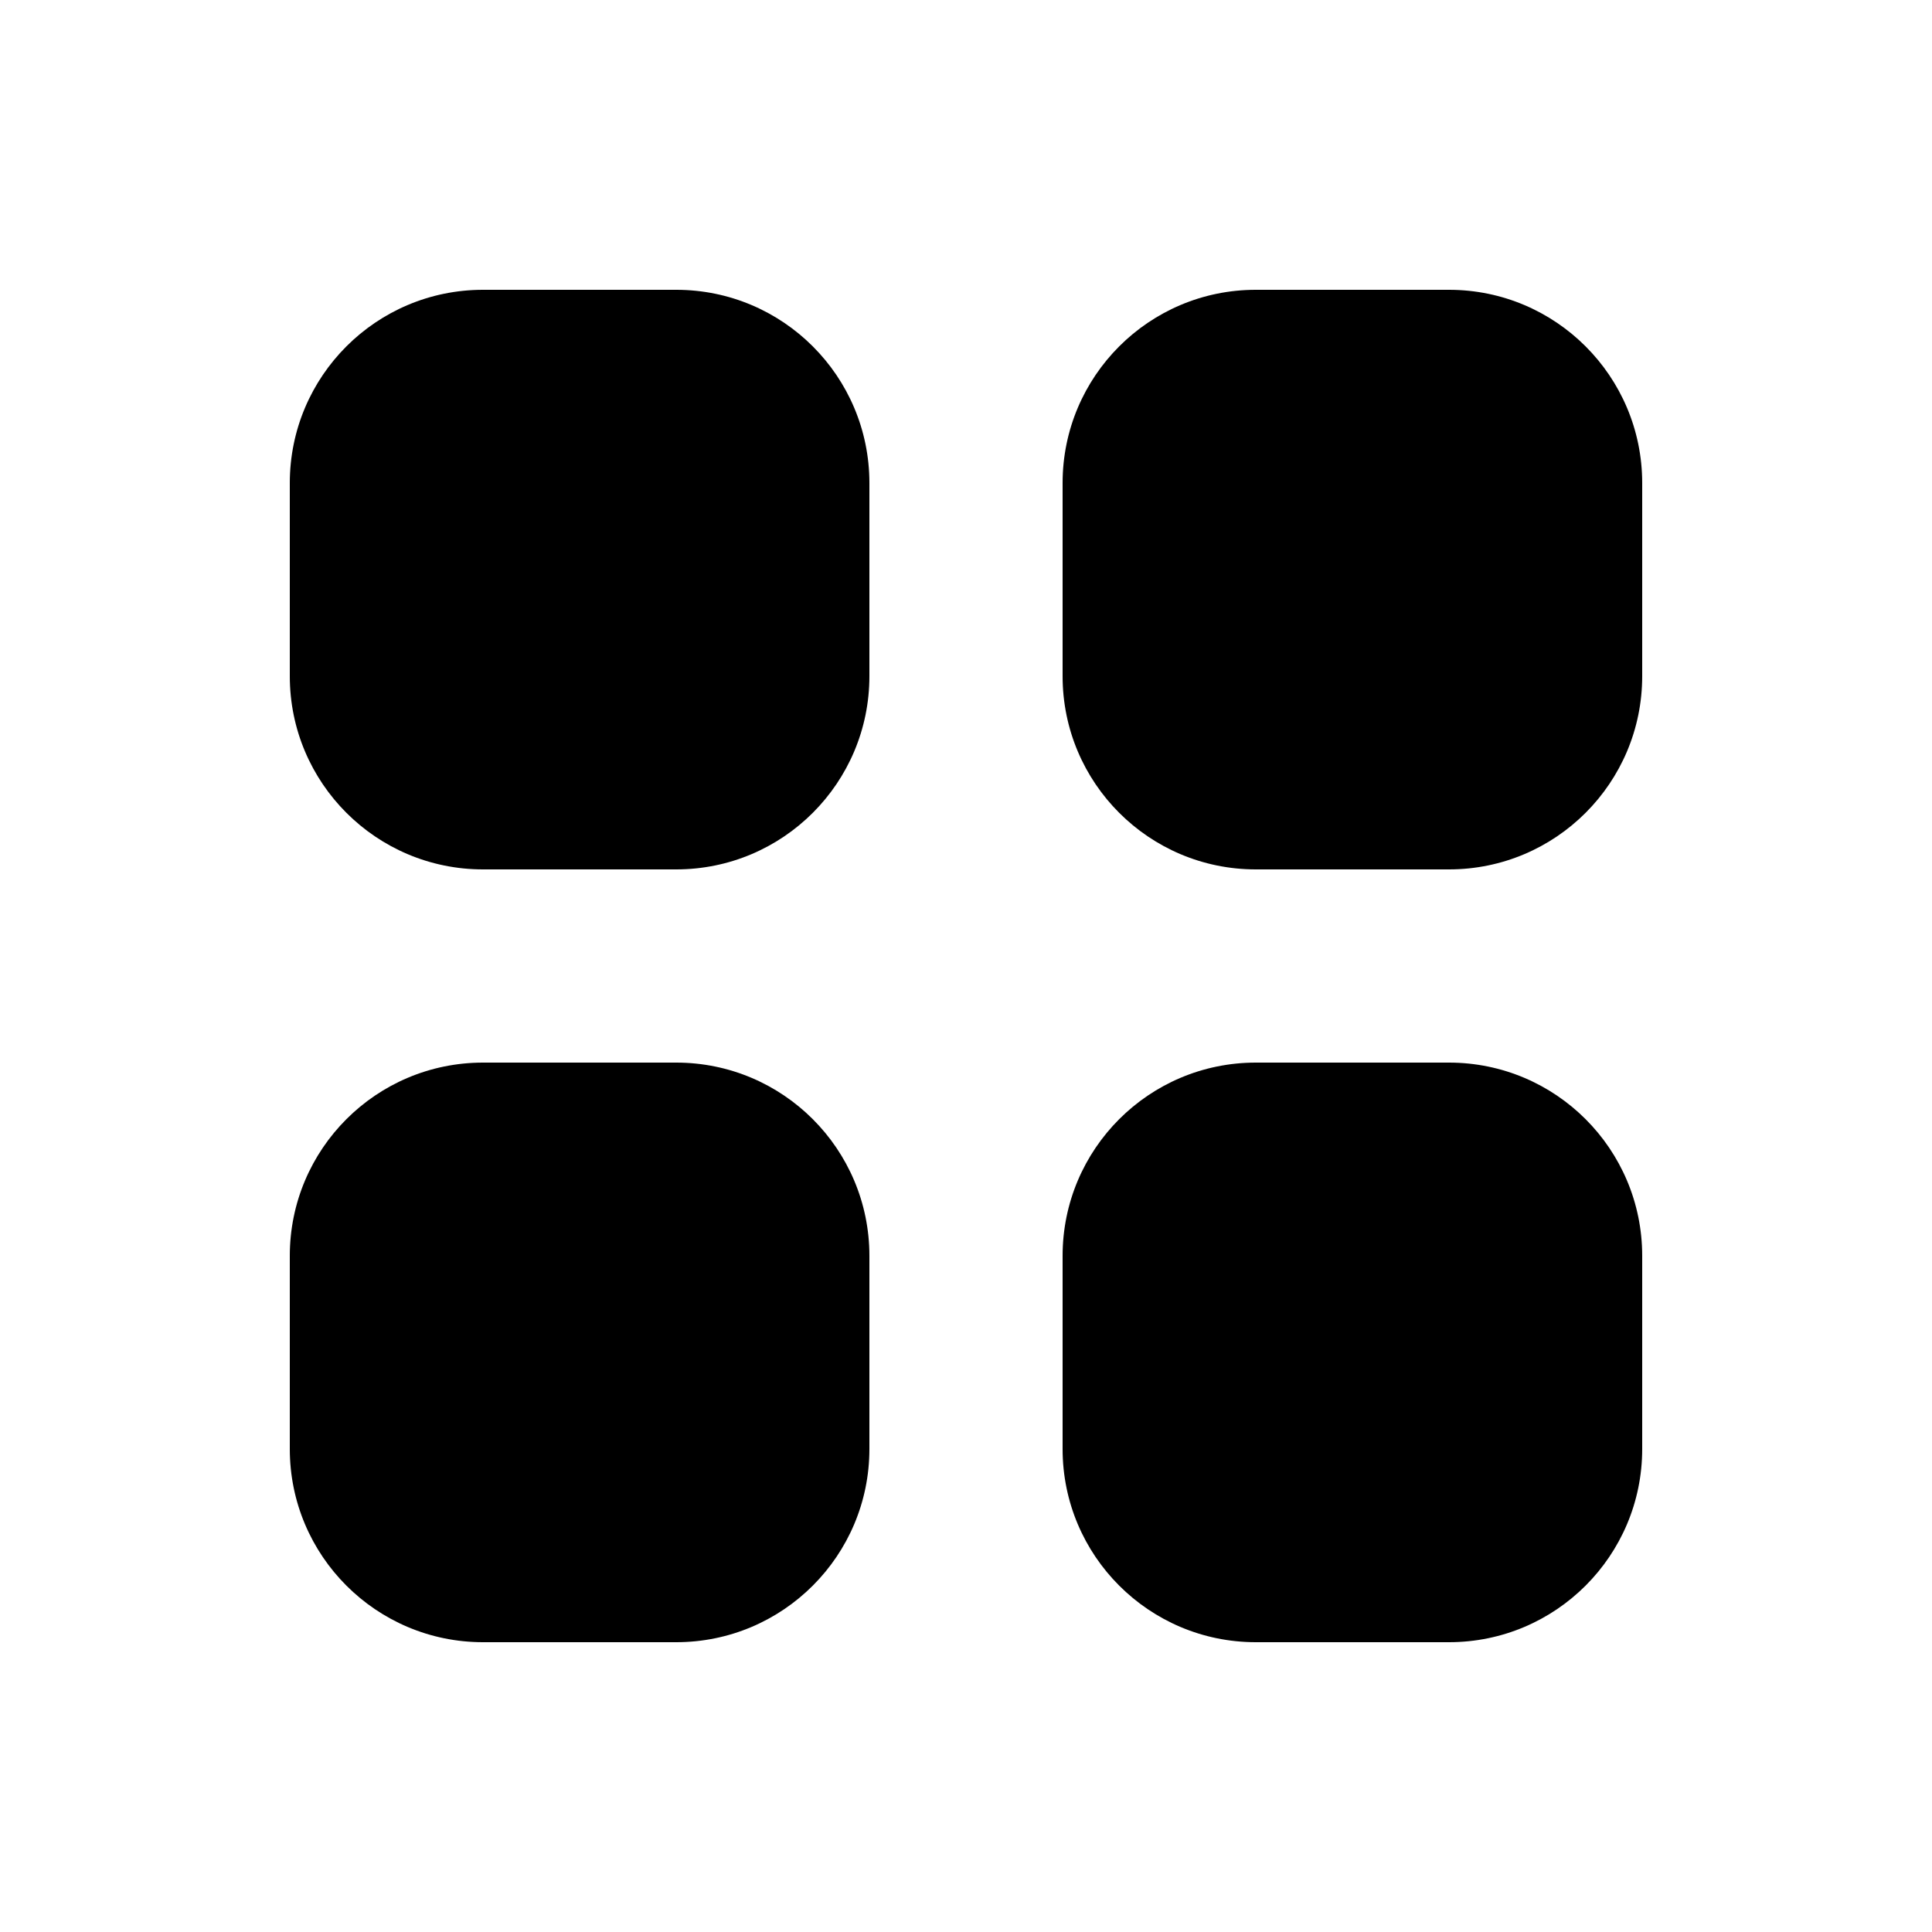
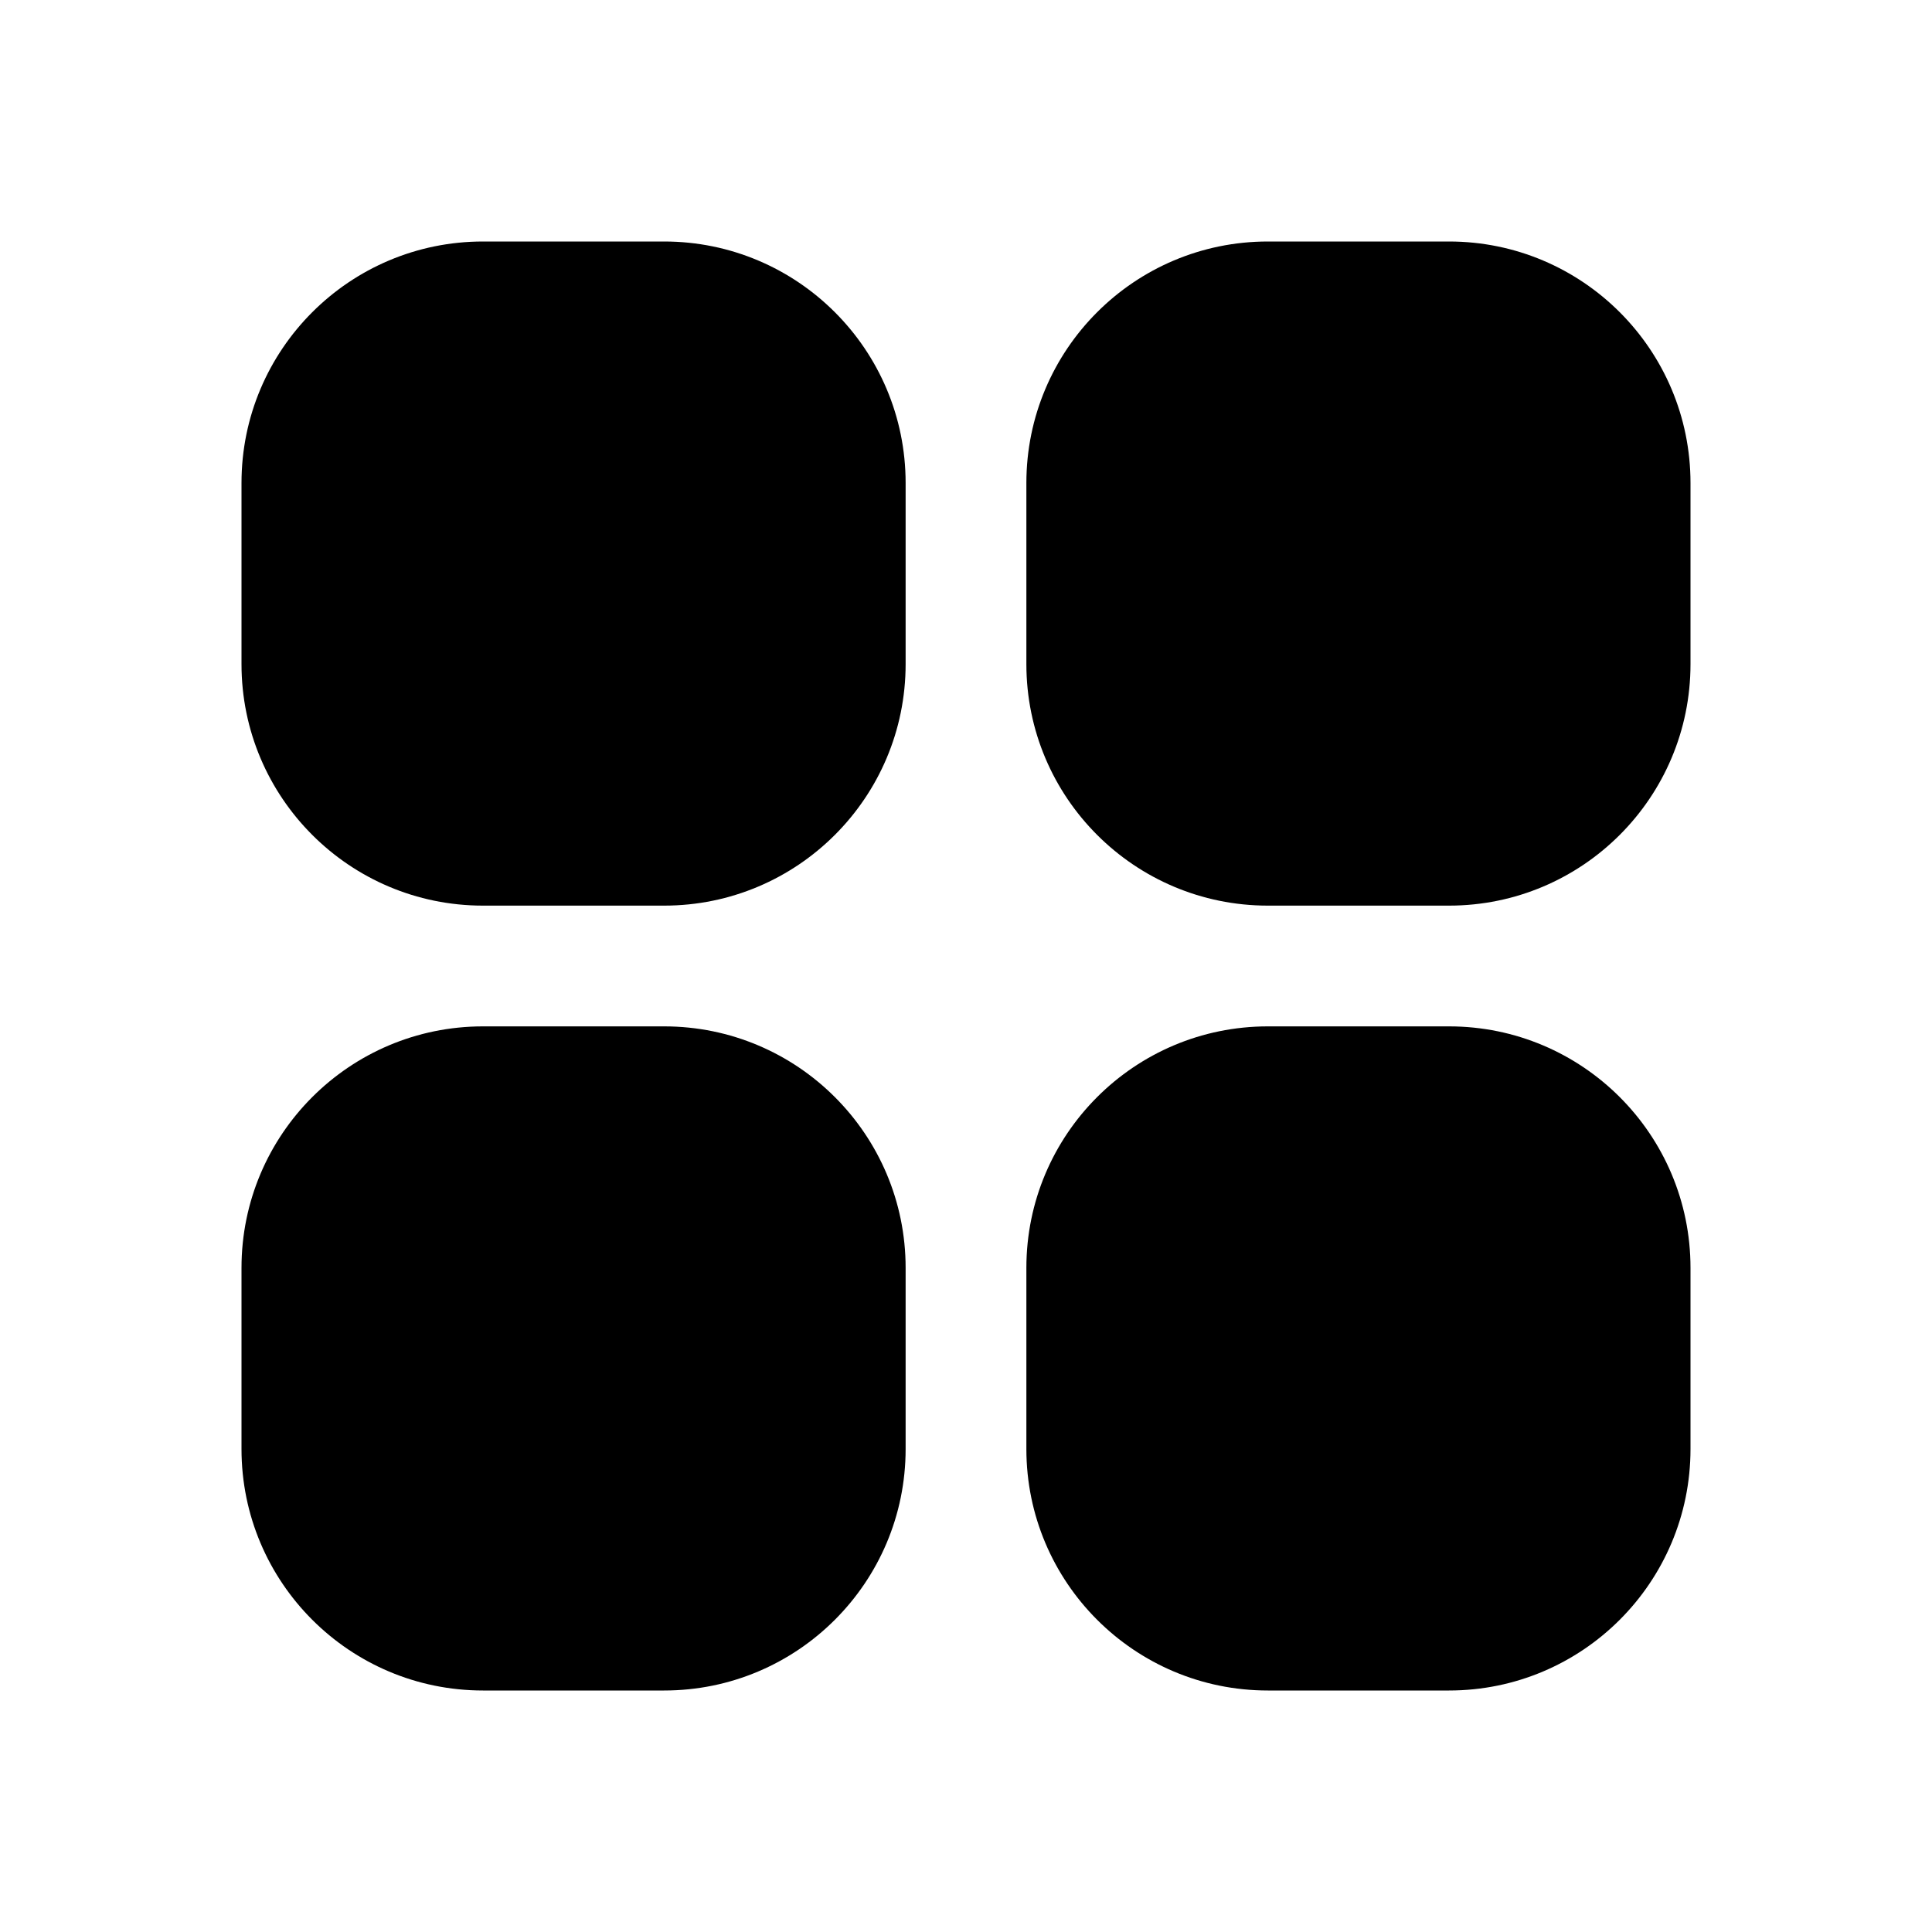
- <svg xmlns="http://www.w3.org/2000/svg" viewBox="0 0 20 20" fill="currentColor">
-   <path d="M5 3a2 2 0 00-2 2v2a2 2 0 002 2h2a2 2 0 002-2V5a2 2 0 00-2-2H5zM5 11a2 2 0 00-2 2v2a2 2 0 002 2h2a2 2 0 002-2v-2a2 2 0 00-2-2H5zM11 5a2 2 0 012-2h2a2 2 0 012 2v2a2 2 0 01-2 2h-2a2 2 0 01-2-2V5zM11 13a2 2 0 012-2h2a2 2 0 012 2v2a2 2 0 01-2 2h-2a2 2 0 01-2-2v-2z" />
+ <svg xmlns="http://www.w3.org/2000/svg" viewBox="0 0 24 24" fill="currentColor">
+   <path fill-rule="evenodd" d="M3 6a3 3 0 013-3h2.25a3 3 0 013 3v2.25a3 3 0 01-3 3H6a3 3 0 01-3-3V6zm9.75 0a3 3 0 013-3H18a3 3 0 013 3v2.25a3 3 0 01-3 3h-2.25a3 3 0 01-3-3V6zM3 15.75a3 3 0 013-3h2.25a3 3 0 013 3V18a3 3 0 01-3 3H6a3 3 0 01-3-3v-2.25zm9.75 0a3 3 0 013-3H18a3 3 0 013 3V18a3 3 0 01-3 3h-2.25a3 3 0 01-3-3v-2.25z" clip-rule="evenodd" />
</svg>
